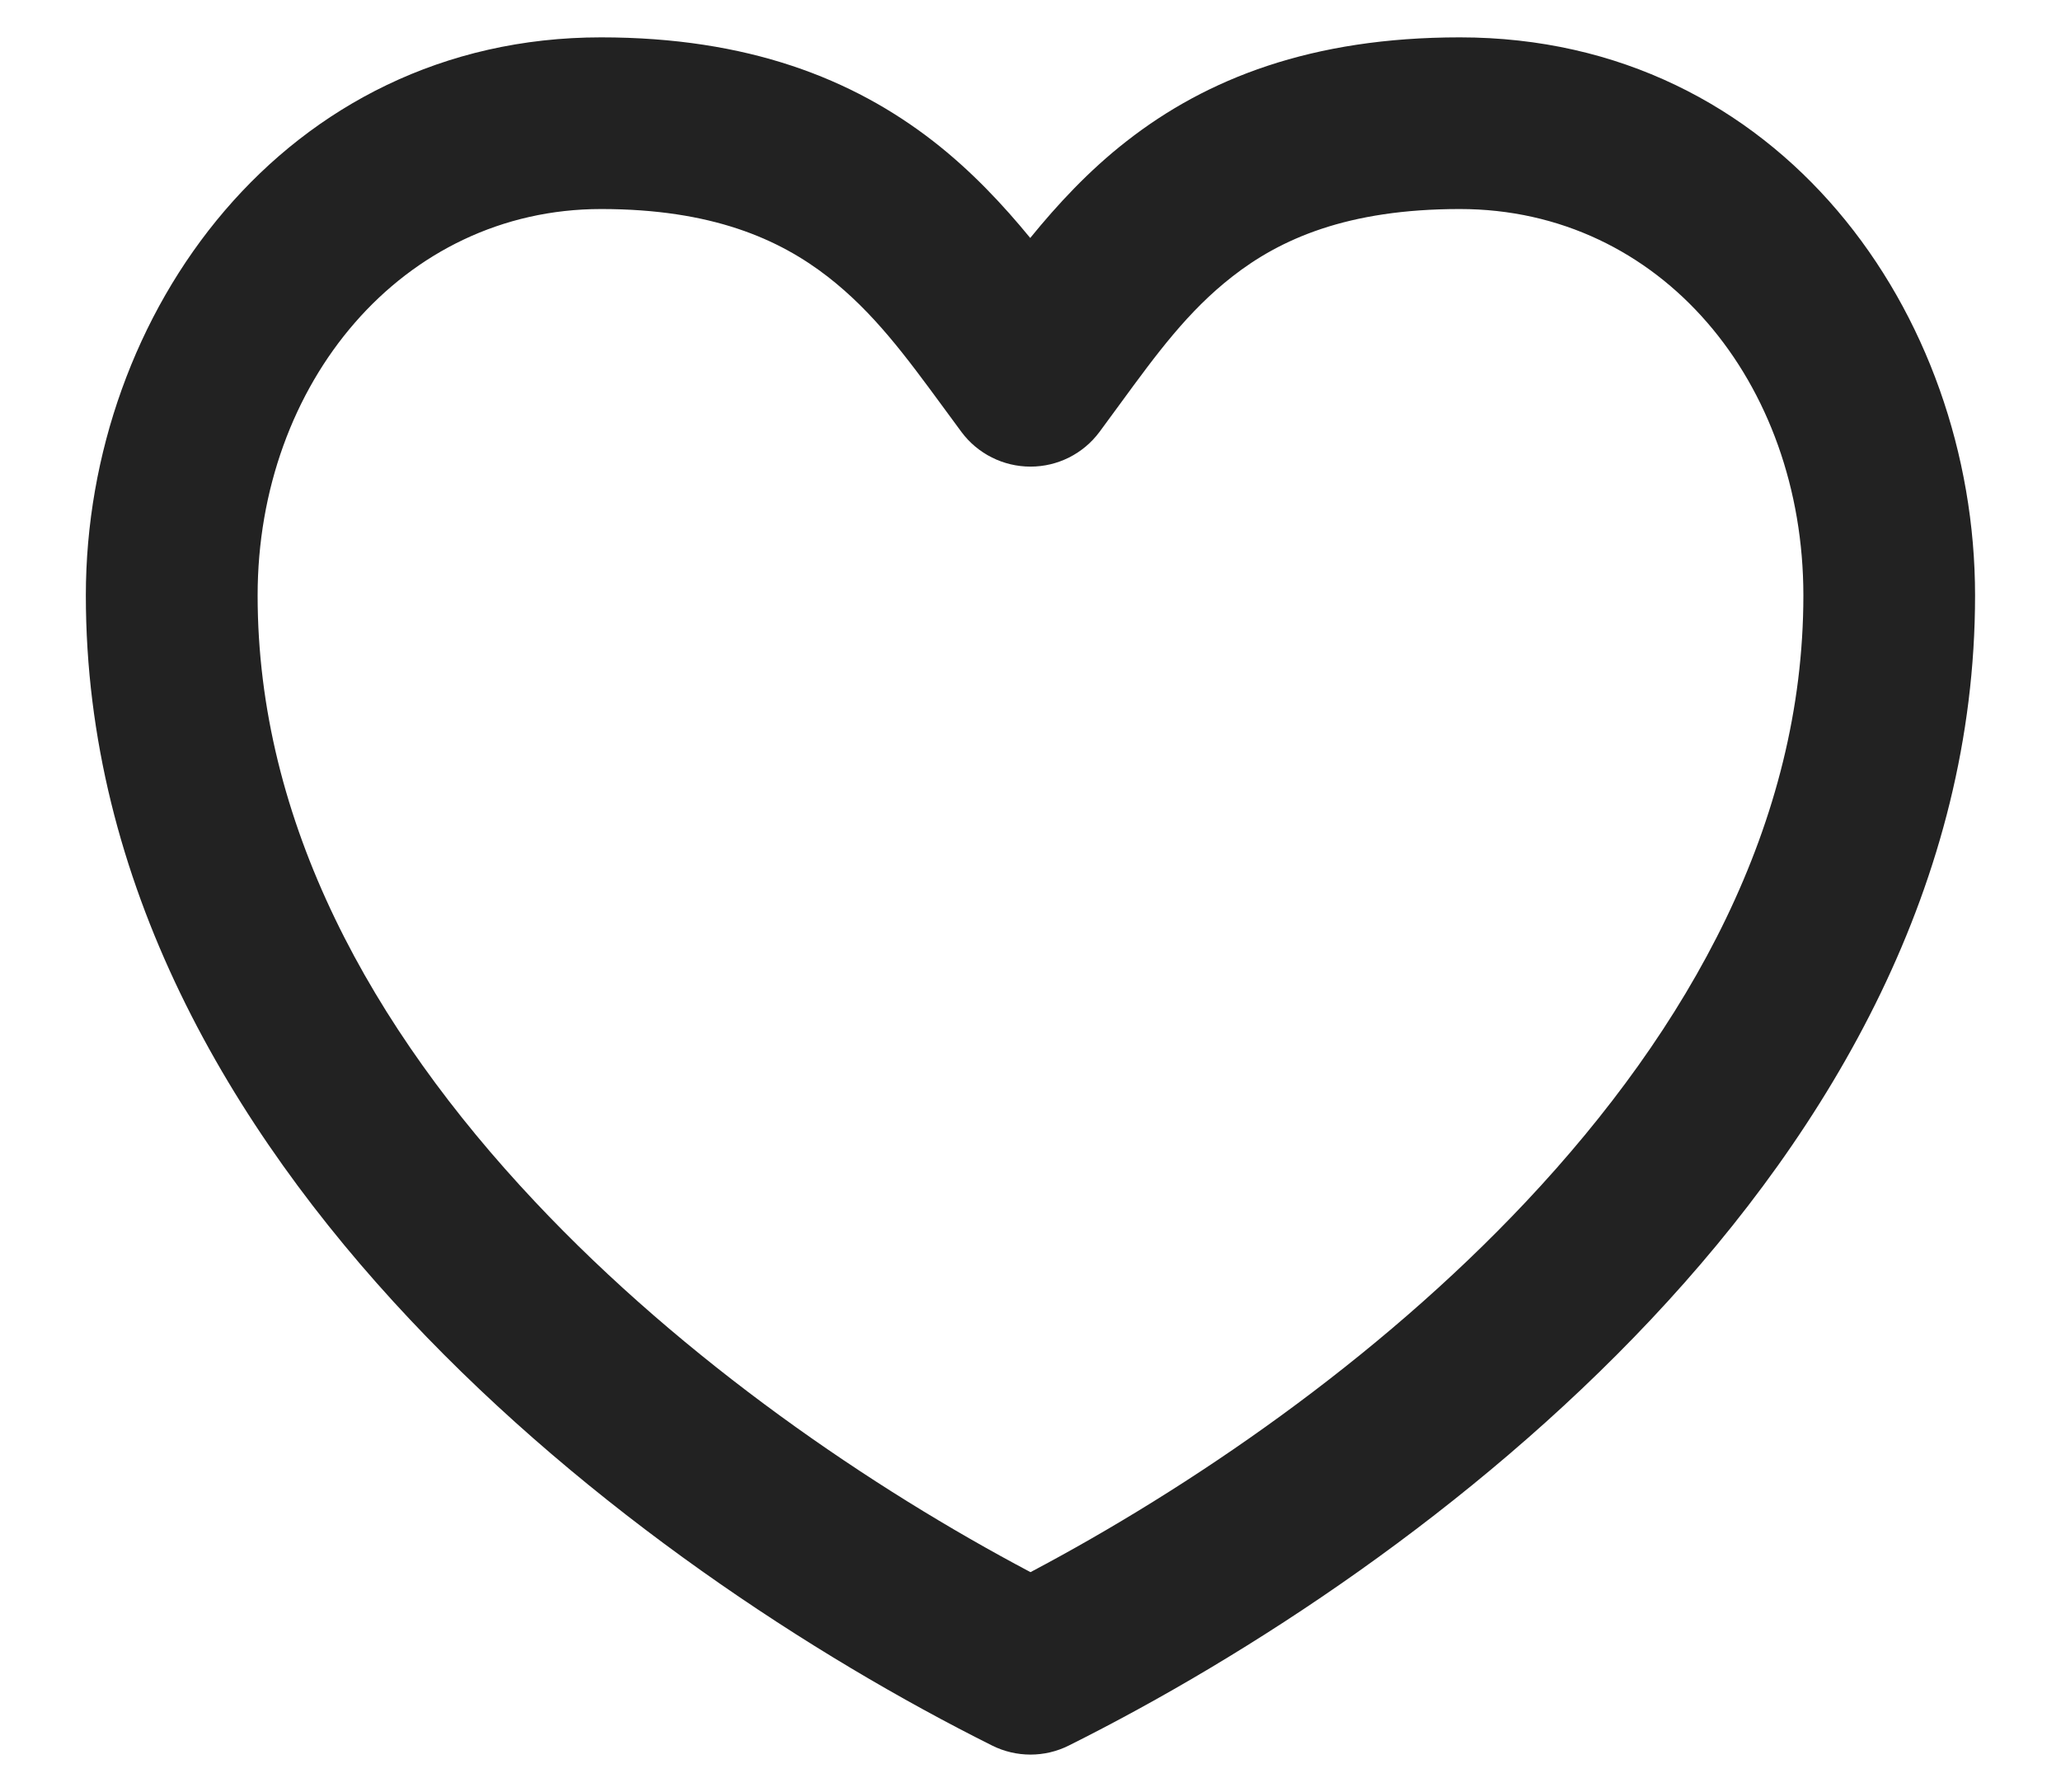
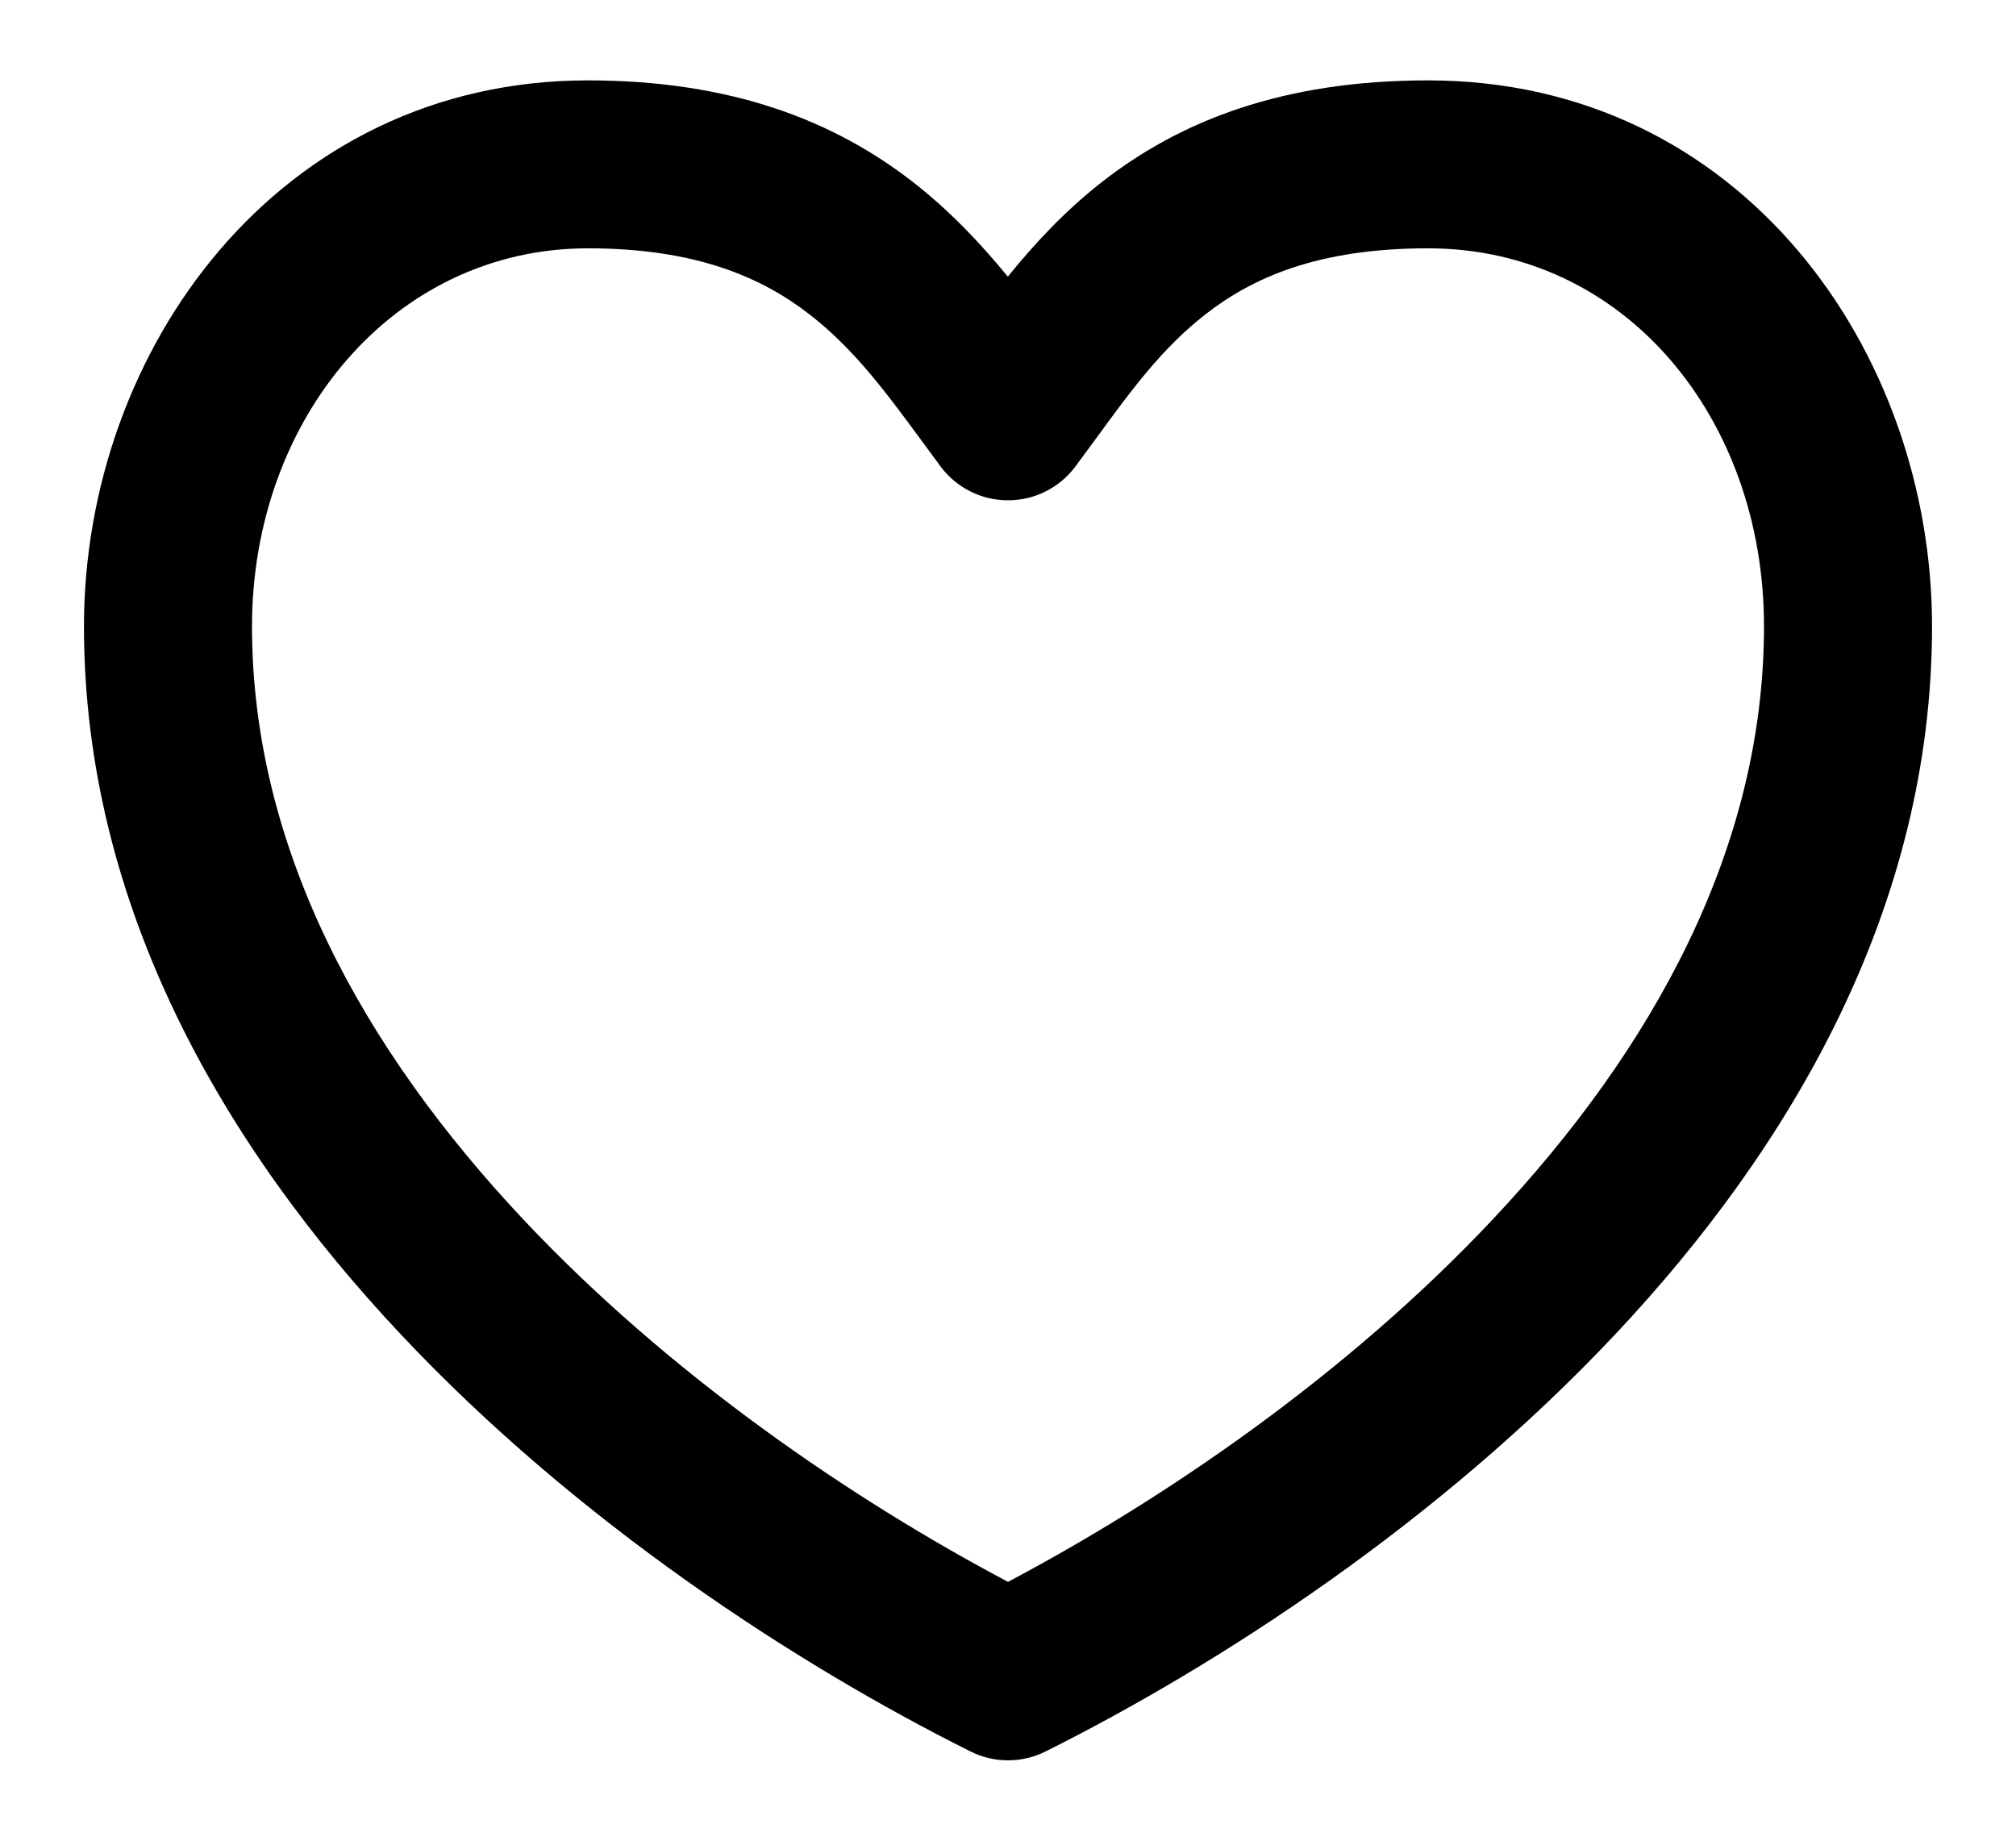
- <svg xmlns="http://www.w3.org/2000/svg" width="23" height="20" viewBox="0 0 23 20" fill="none">
-   <path fill-rule="evenodd" clip-rule="evenodd" d="M0.958 6.646C0.958 3.497 3.175 0.417 6.708 0.417C8.346 0.417 9.515 0.878 10.412 1.574C10.838 1.905 11.193 2.285 11.497 2.656C11.798 2.286 12.15 1.905 12.572 1.576C13.467 0.876 14.638 0.417 16.291 0.417C19.865 0.417 22.041 3.503 22.041 6.646C22.041 9.848 20.437 12.587 18.427 14.724C16.414 16.865 13.918 18.488 11.928 19.482C11.659 19.617 11.341 19.617 11.071 19.482C9.082 18.488 6.585 16.865 4.572 14.724C2.562 12.587 0.958 9.848 0.958 6.646ZM6.708 2.333C4.491 2.333 2.875 4.279 2.875 6.646C2.875 9.18 4.145 11.472 5.969 13.411C7.65 15.2 9.738 16.615 11.5 17.547C13.262 16.615 15.349 15.2 17.031 13.411C18.854 11.472 20.125 9.18 20.125 6.646C20.125 4.273 18.54 2.333 16.291 2.333C15.034 2.333 14.286 2.669 13.752 3.087C13.257 3.473 12.912 3.944 12.501 4.506C12.426 4.608 12.349 4.713 12.269 4.822C12.088 5.065 11.803 5.208 11.5 5.208C11.197 5.208 10.911 5.065 10.73 4.822C10.662 4.729 10.595 4.639 10.53 4.55C10.107 3.974 9.748 3.485 9.237 3.088C8.695 2.668 7.945 2.333 6.708 2.333Z" fill="#222222" />
+ <svg xmlns="http://www.w3.org/2000/svg" width="23" height="21" viewBox="0 0 23 21" fill="none">
+   <path fill-rule="evenodd" clip-rule="evenodd" d="M0.958 7.146C0.958 3.997 3.175 0.917 6.708 0.917C8.346 0.917 9.515 1.378 10.412 2.074C10.838 2.405 11.194 2.785 11.498 3.156C11.798 2.786 12.15 2.405 12.572 2.076C13.468 1.376 14.639 0.917 16.292 0.917C19.865 0.917 22.042 4.003 22.042 7.146C22.042 10.348 20.437 13.087 18.427 15.224C16.414 17.365 13.918 18.988 11.929 19.982C11.659 20.117 11.341 20.117 11.072 19.982C9.082 18.988 6.586 17.365 4.573 15.224C2.563 13.087 0.958 10.348 0.958 7.146ZM6.708 2.833C4.492 2.833 2.875 4.779 2.875 7.146C2.875 9.68 4.146 11.972 5.969 13.911C7.651 15.7 9.738 17.115 11.5 18.047C13.262 17.115 15.35 15.7 17.031 13.911C18.855 11.972 20.125 9.68 20.125 7.146C20.125 4.773 18.54 2.833 16.292 2.833C15.034 2.833 14.286 3.169 13.752 3.587C13.257 3.973 12.912 4.444 12.502 5.006C12.427 5.108 12.35 5.213 12.269 5.322C12.088 5.565 11.803 5.708 11.5 5.708C11.197 5.708 10.912 5.565 10.731 5.322C10.662 5.229 10.596 5.139 10.531 5.05C10.107 4.474 9.748 3.985 9.237 3.588C8.696 3.168 7.946 2.833 6.708 2.833Z" fill="black" />
</svg>
